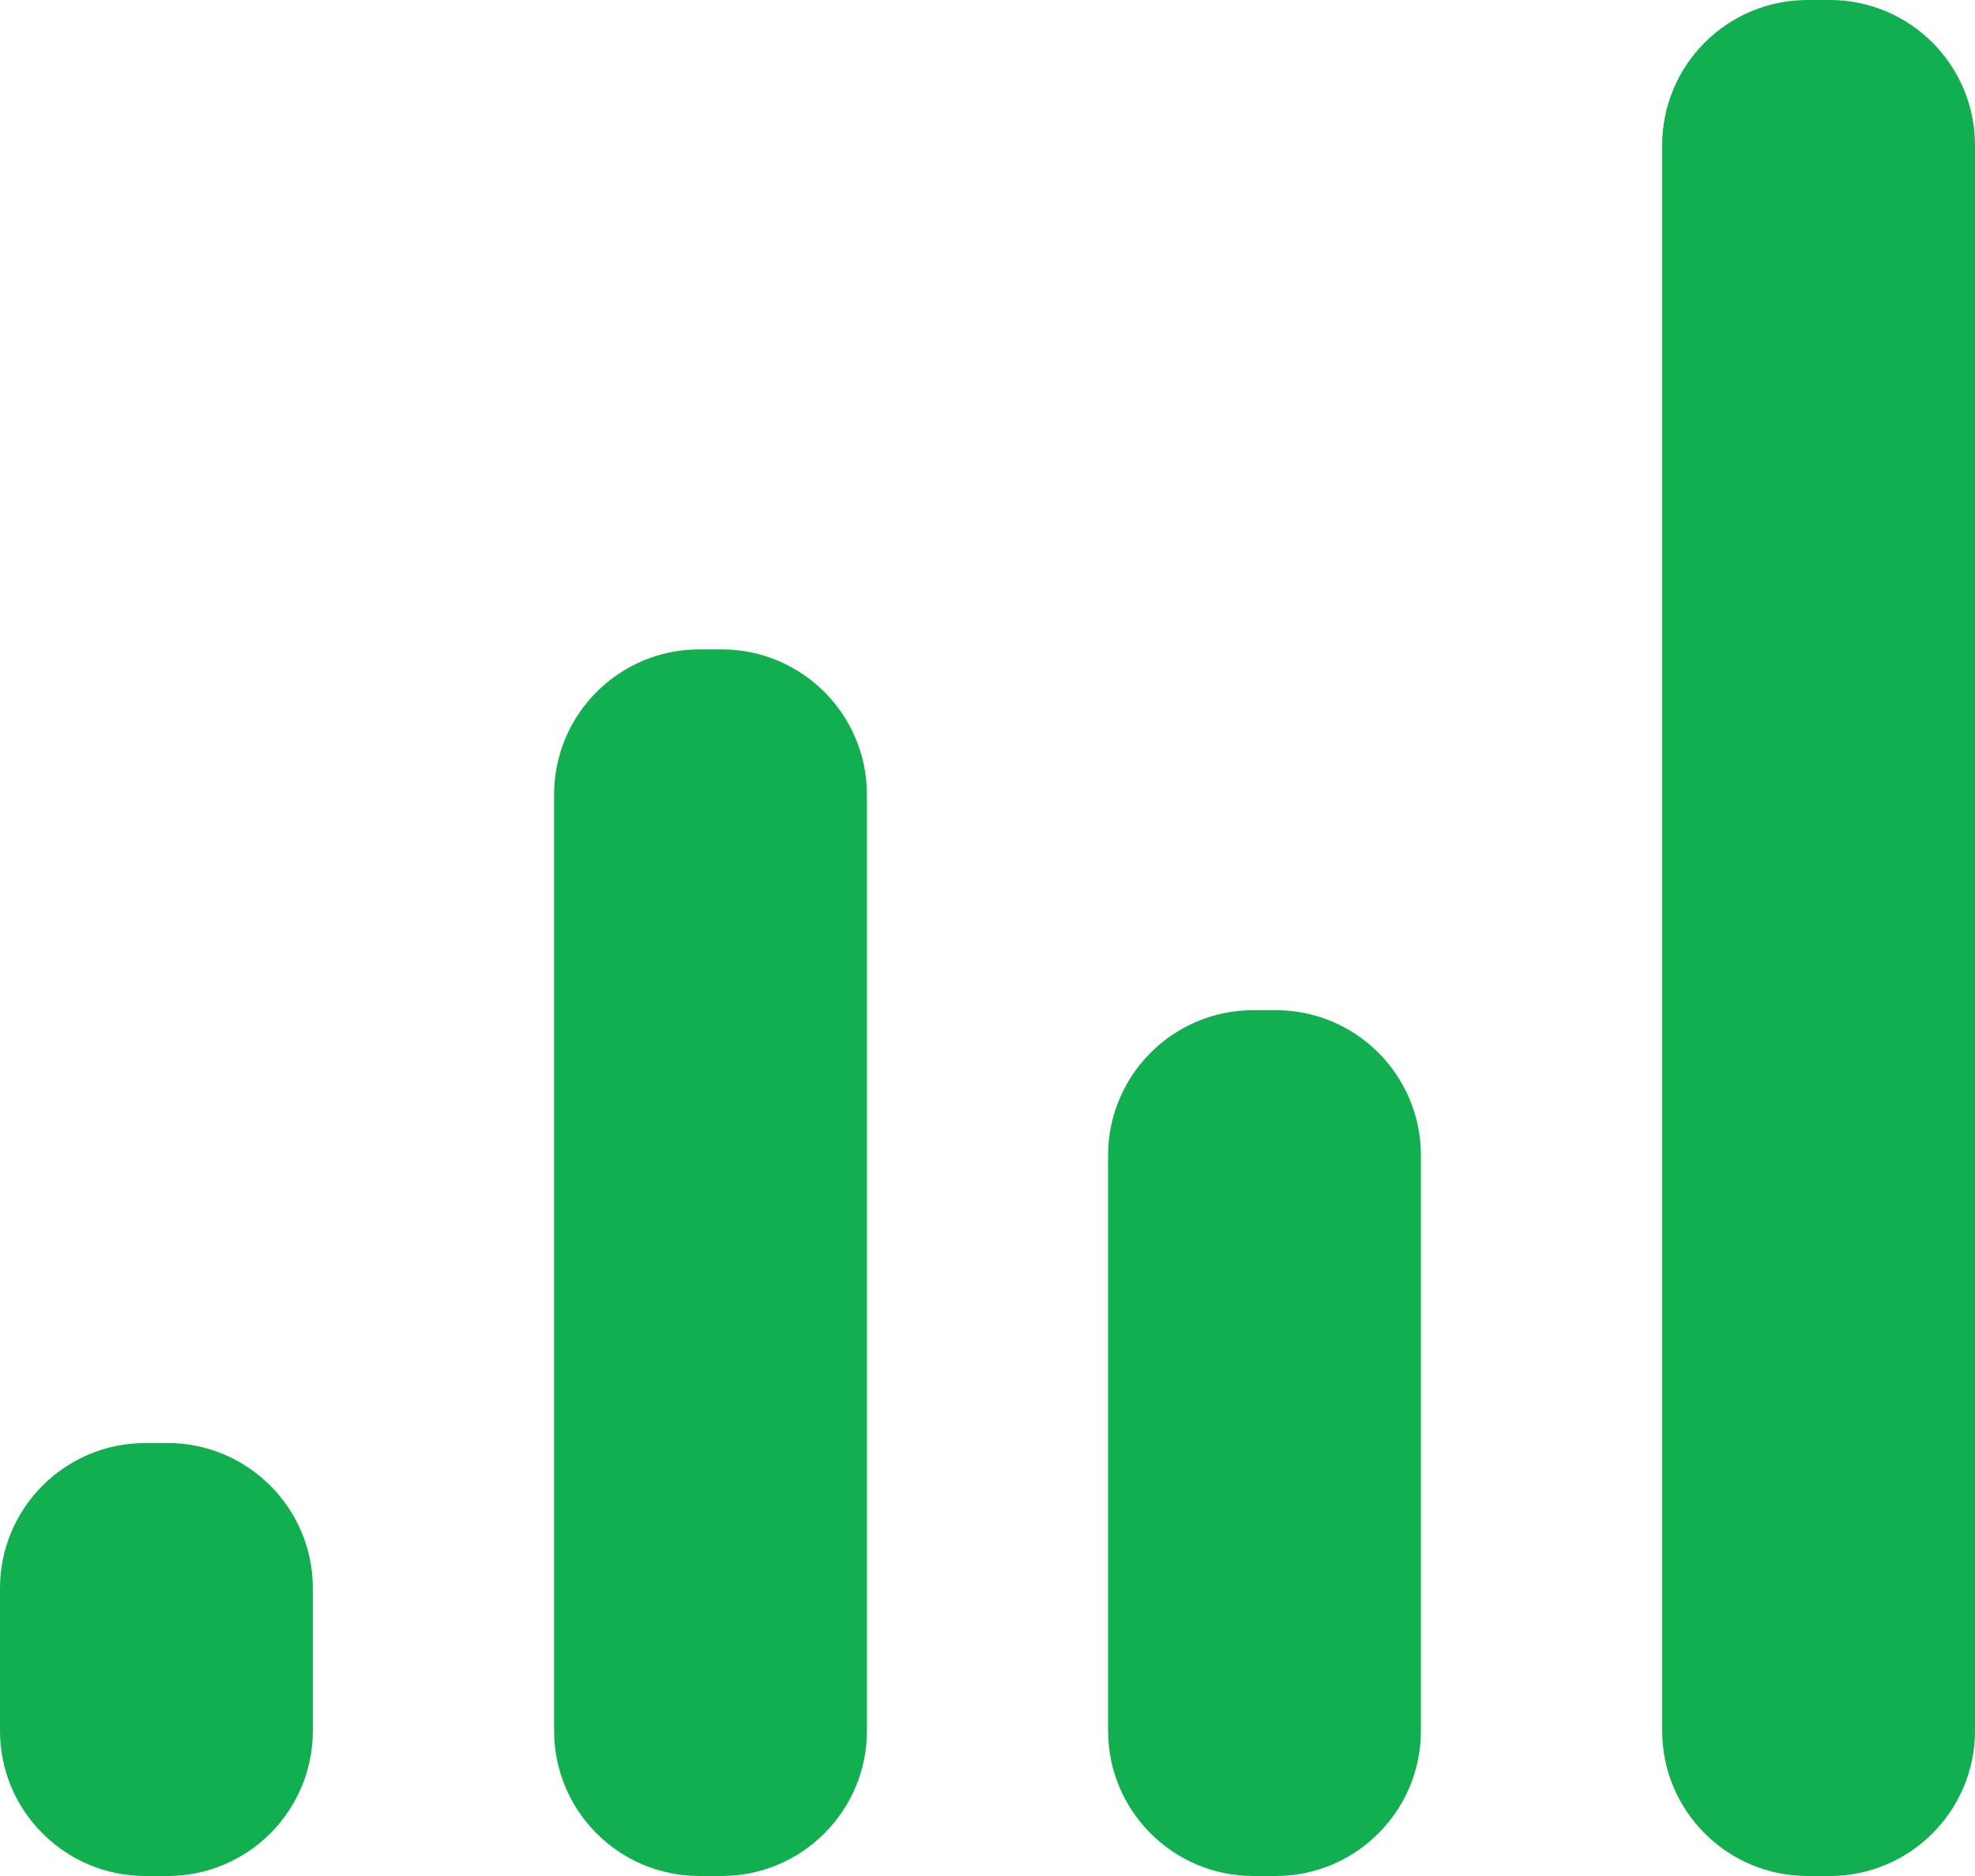
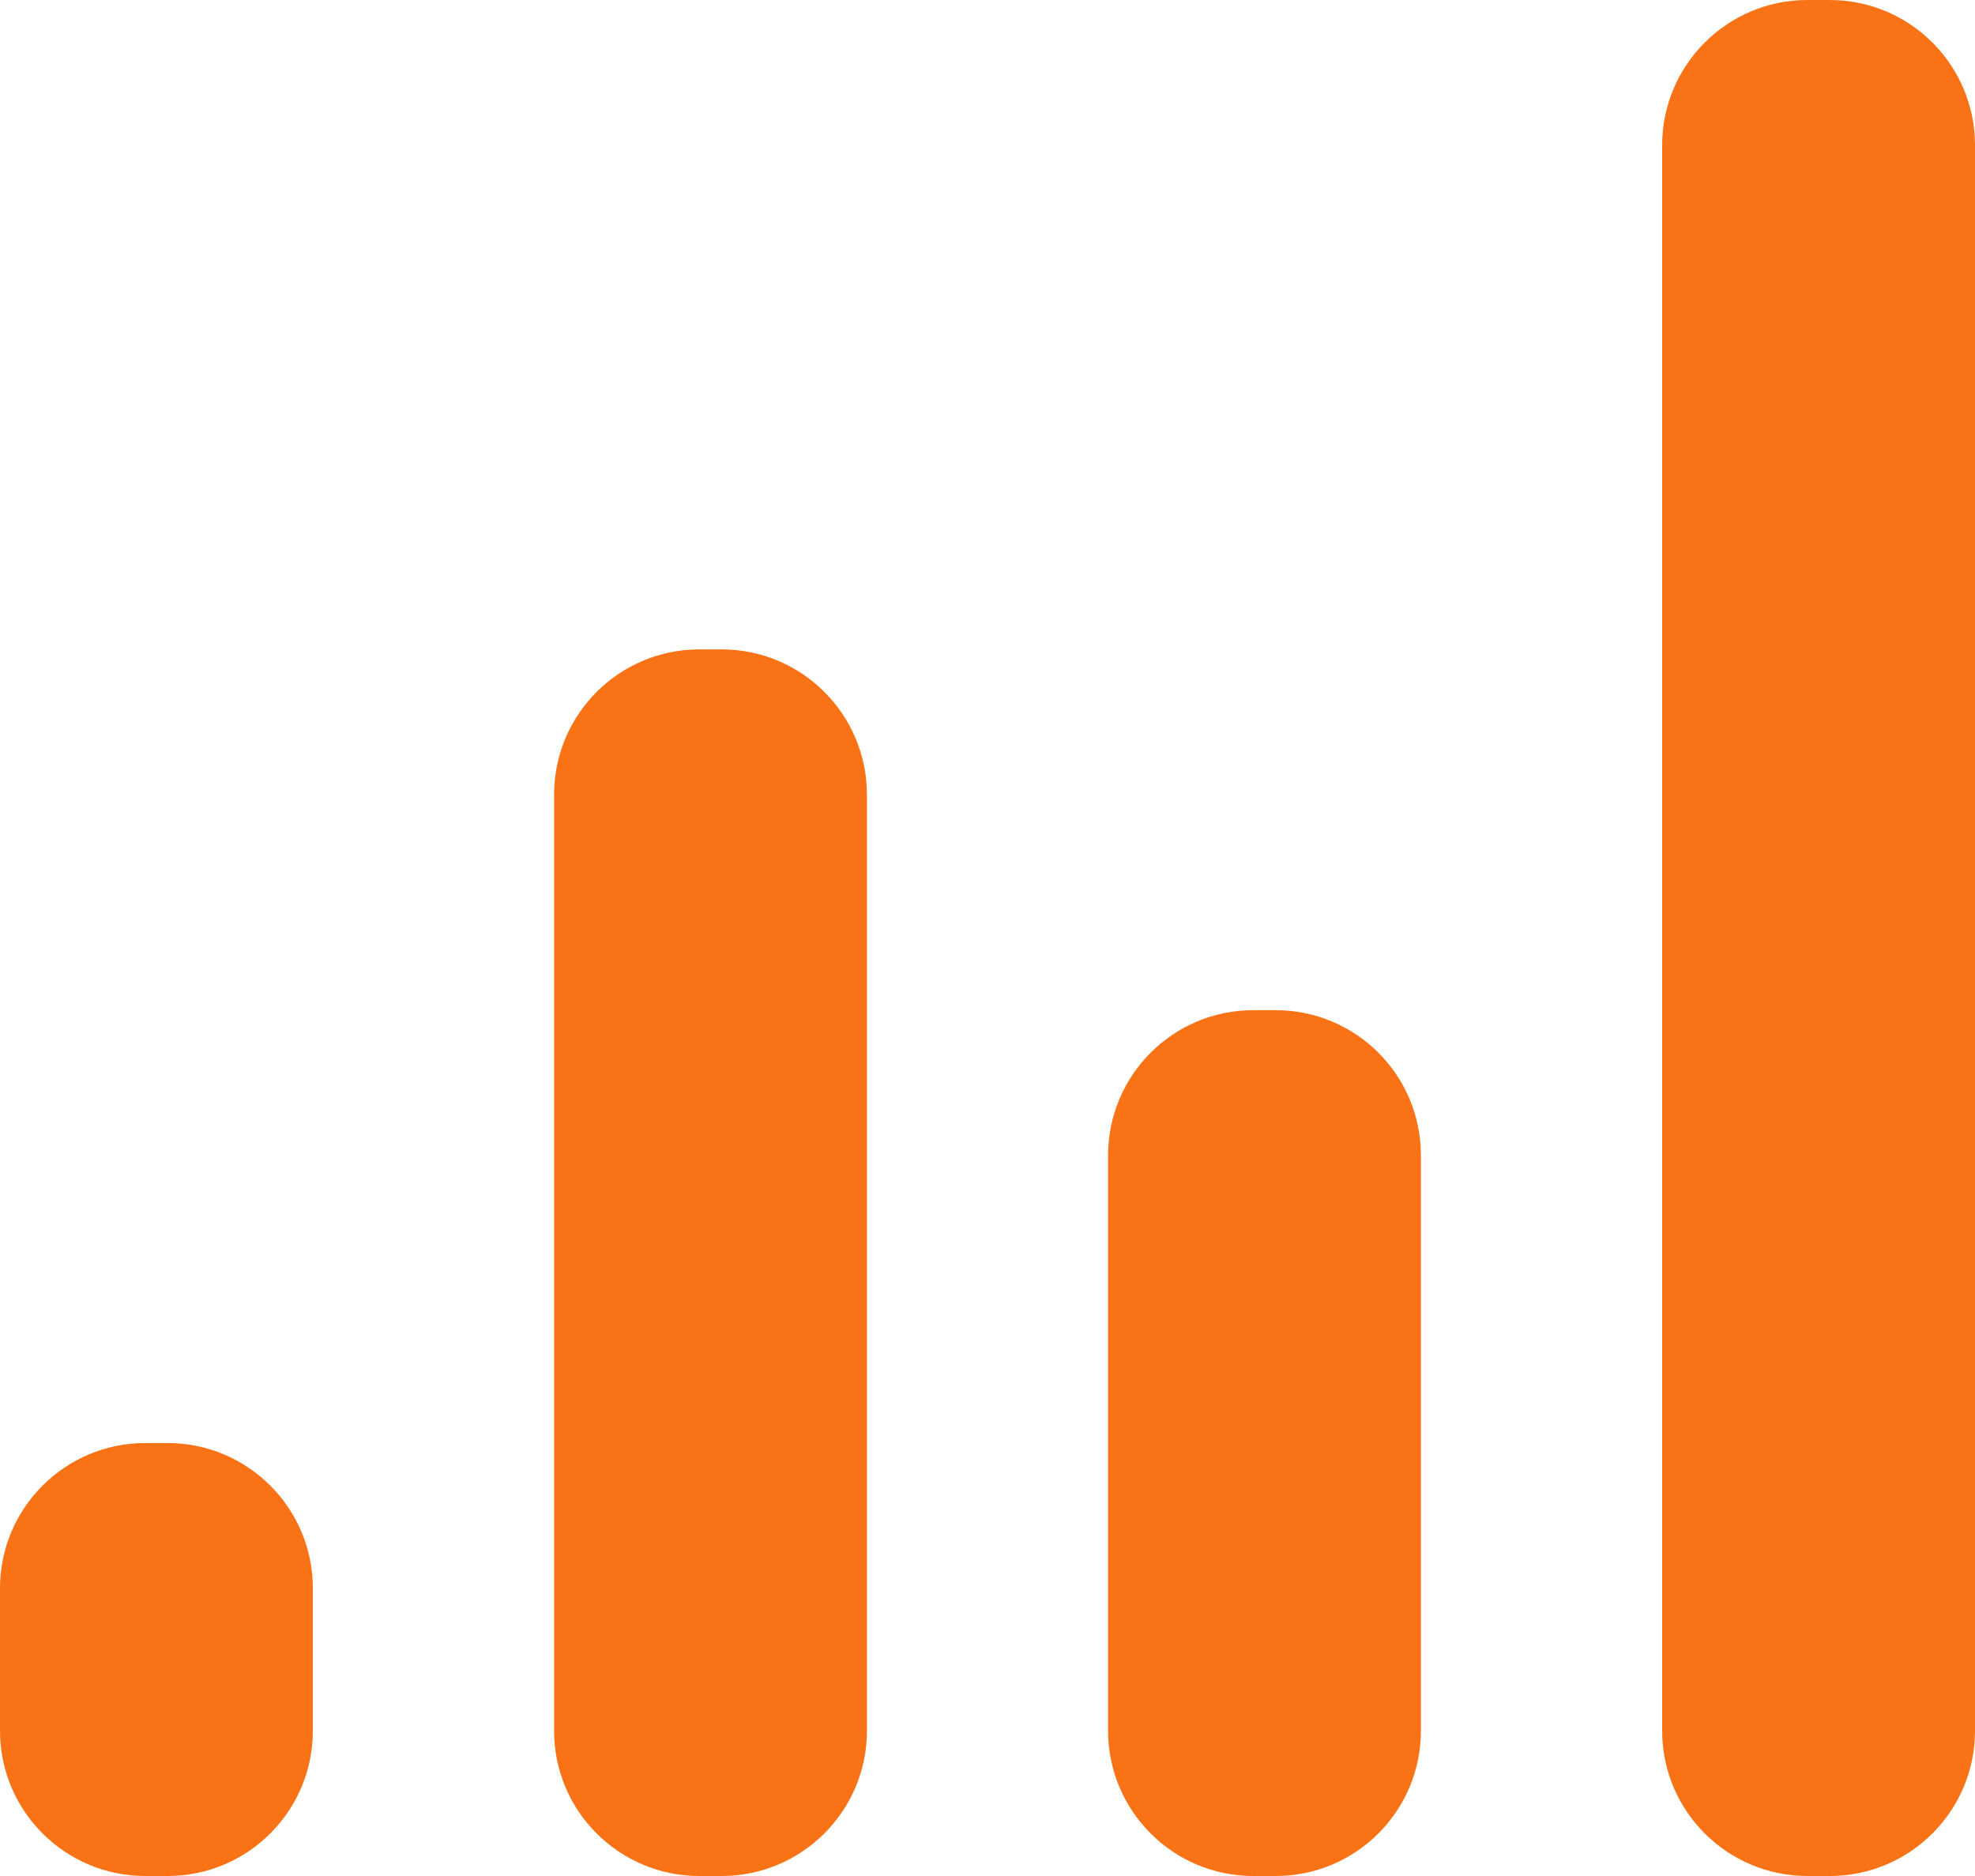
<svg xmlns="http://www.w3.org/2000/svg" width="20" height="19" viewBox="0 0 20 19" fill="none">
-   <path fill-rule="evenodd" clip-rule="evenodd" d="M18.303 0C17.491 0 16.832 0.659 16.832 1.471V17.529C16.832 18.341 17.491 19 18.303 19H18.529C19.341 19 20 18.341 20 17.529V1.471C20 0.659 19.341 0 18.529 0H18.303ZM7.082 6.577C6.269 6.577 5.611 7.236 5.611 8.048V17.529C5.611 18.341 6.269 19 7.082 19H7.308C8.12 19 8.779 18.341 8.779 17.529V8.048C8.779 7.236 8.12 6.577 7.308 6.577H7.082ZM1.471 14.615C0.659 14.615 0 15.274 0 16.086V17.529C0 18.341 0.659 19 1.471 19H1.697C2.509 19 3.168 18.341 3.168 17.529V16.086C3.168 15.274 2.509 14.615 1.697 14.615H1.471ZM11.221 11.702C11.221 10.889 11.88 10.231 12.692 10.231H12.918C13.731 10.231 14.389 10.889 14.389 11.702V17.529C14.389 18.341 13.731 19 12.918 19H12.692C11.88 19 11.221 18.341 11.221 17.529V11.702Z" fill="#12AF51" />
+   <path fill-rule="evenodd" clip-rule="evenodd" d="M18.303 0C17.491 0 16.832 0.659 16.832 1.471V17.529C16.832 18.341 17.491 19 18.303 19H18.529C19.341 19 20 18.341 20 17.529V1.471C20 0.659 19.341 0 18.529 0H18.303ZM7.082 6.577C6.269 6.577 5.611 7.236 5.611 8.048V17.529C5.611 18.341 6.269 19 7.082 19H7.308C8.12 19 8.779 18.341 8.779 17.529V8.048C8.779 7.236 8.12 6.577 7.308 6.577H7.082ZM1.471 14.615C0.659 14.615 0 15.274 0 16.086V17.529C0 18.341 0.659 19 1.471 19H1.697C2.509 19 3.168 18.341 3.168 17.529V16.086C3.168 15.274 2.509 14.615 1.697 14.615H1.471ZM11.221 11.702C11.221 10.889 11.88 10.231 12.692 10.231H12.918C13.731 10.231 14.389 10.889 14.389 11.702V17.529C14.389 18.341 13.731 19 12.918 19H12.692C11.88 19 11.221 18.341 11.221 17.529V11.702Z" fill="#f97316" />
</svg>
